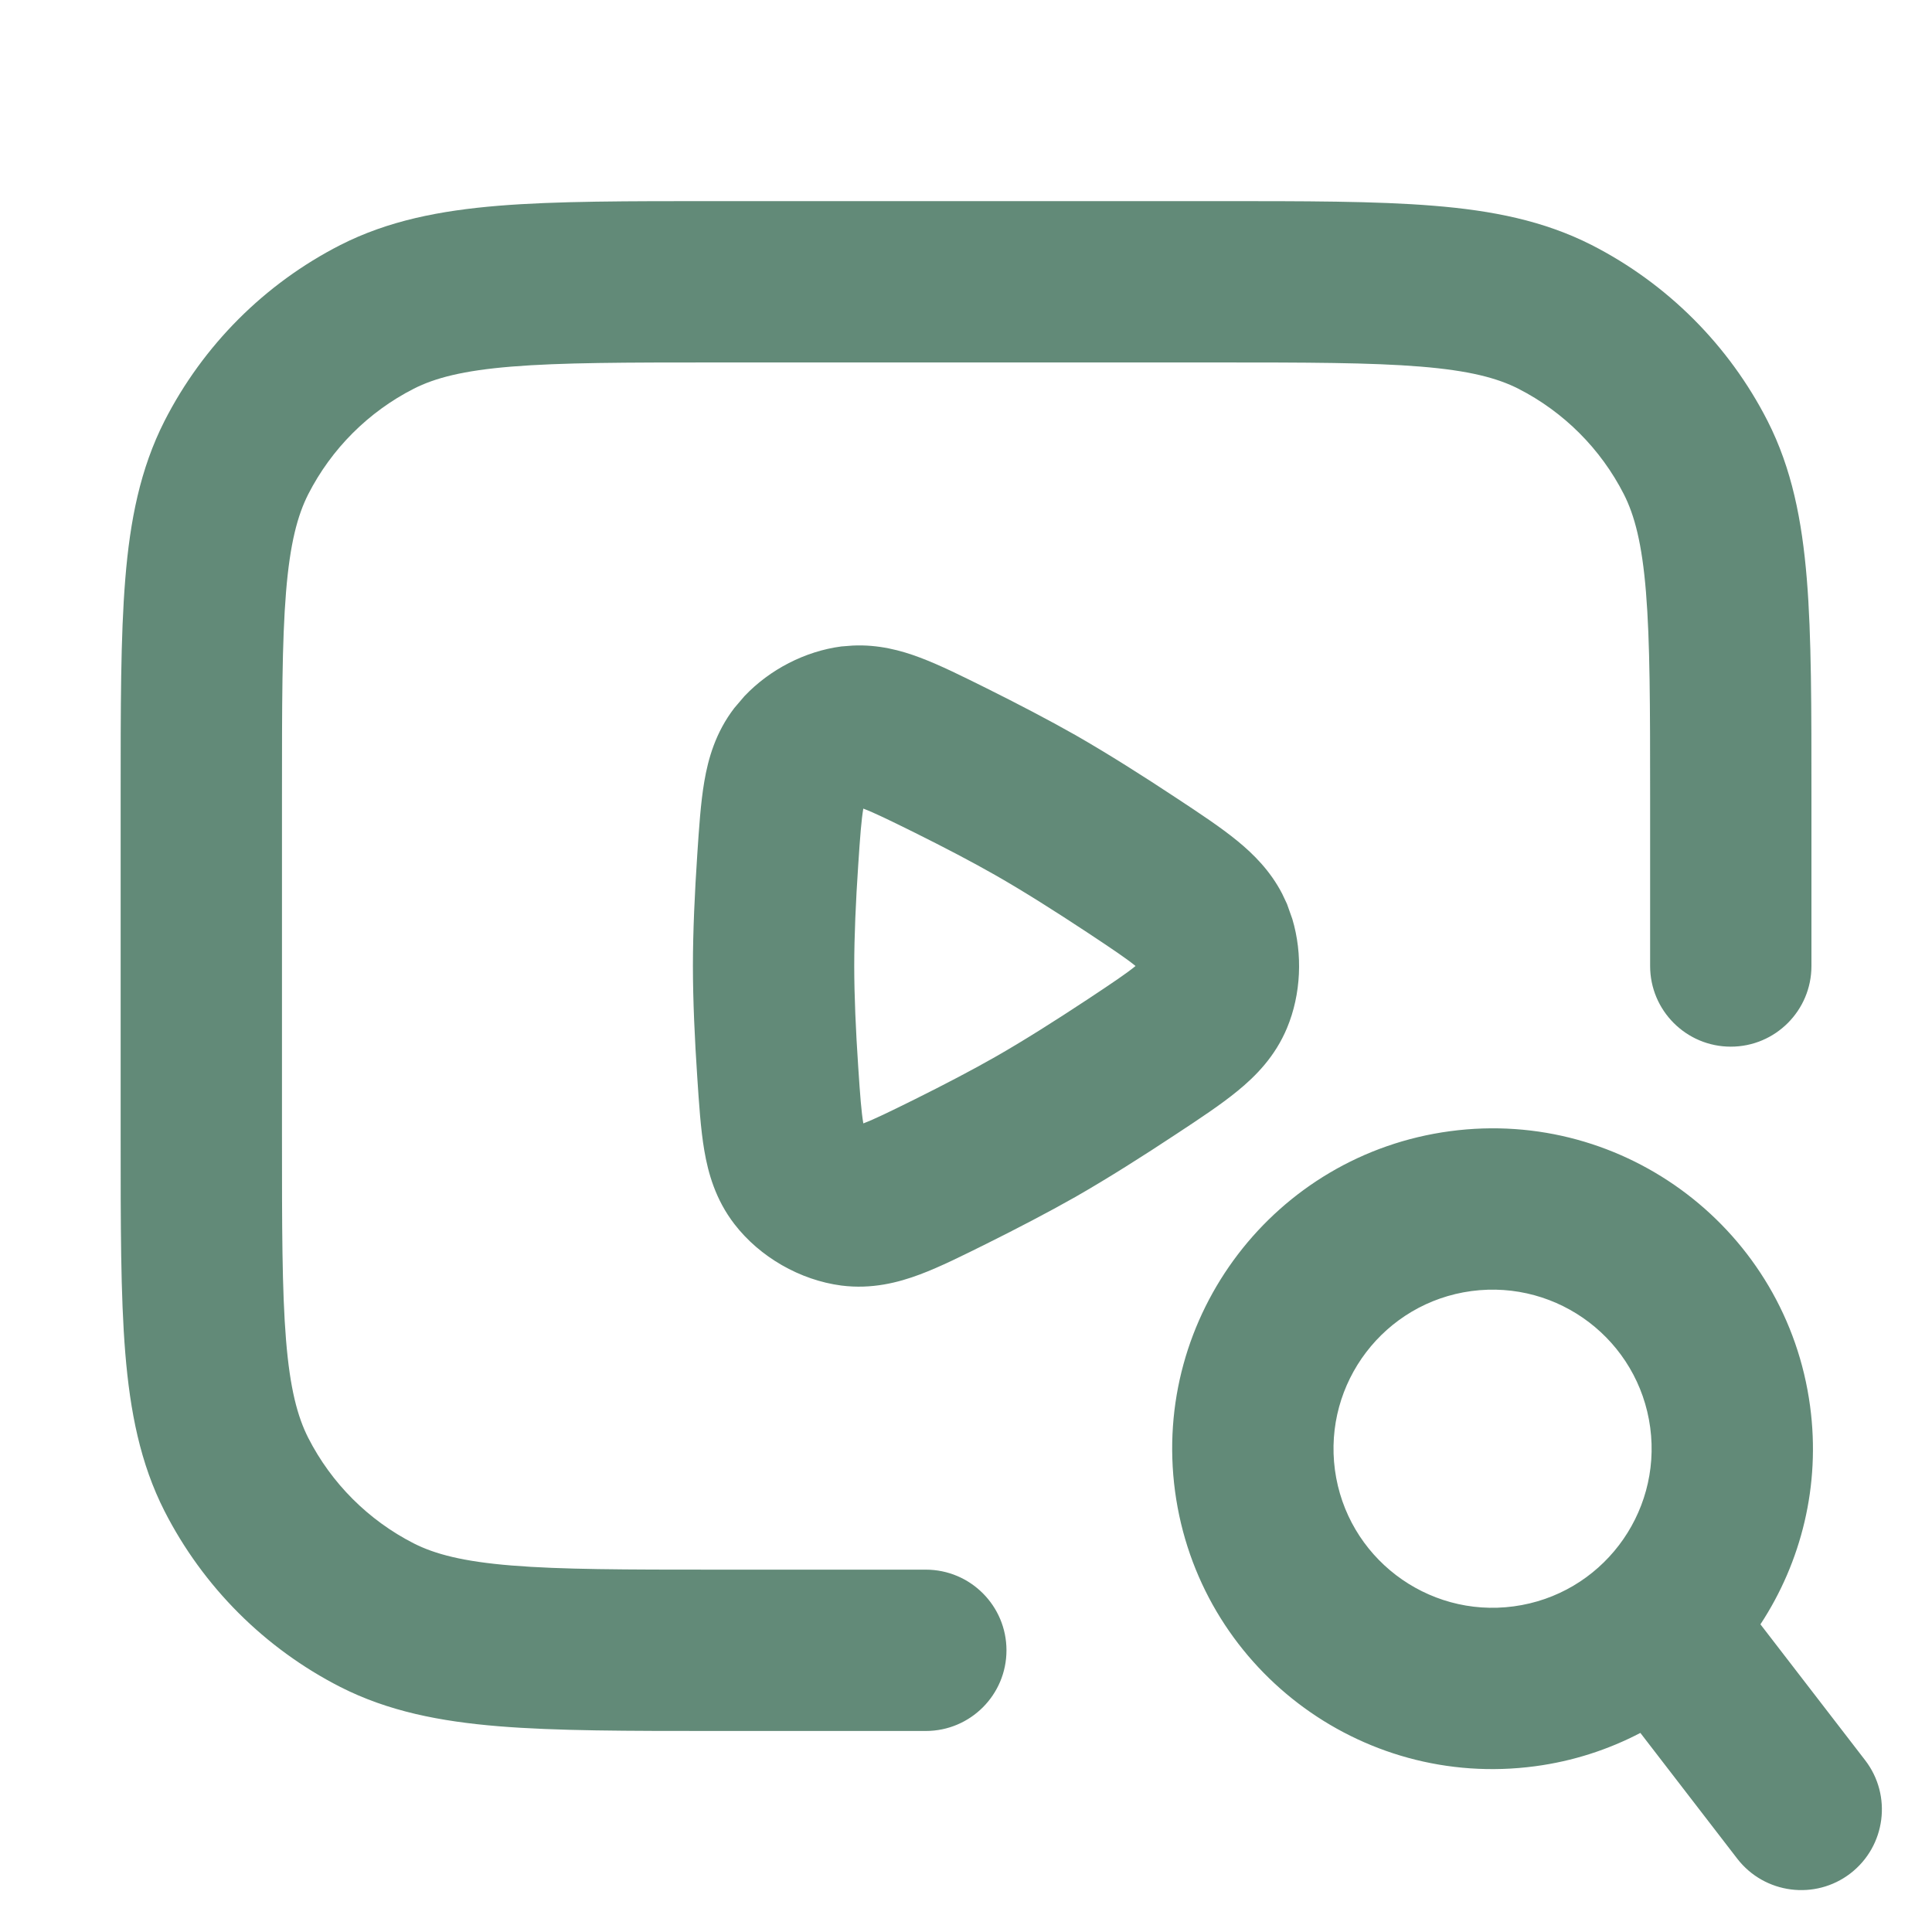
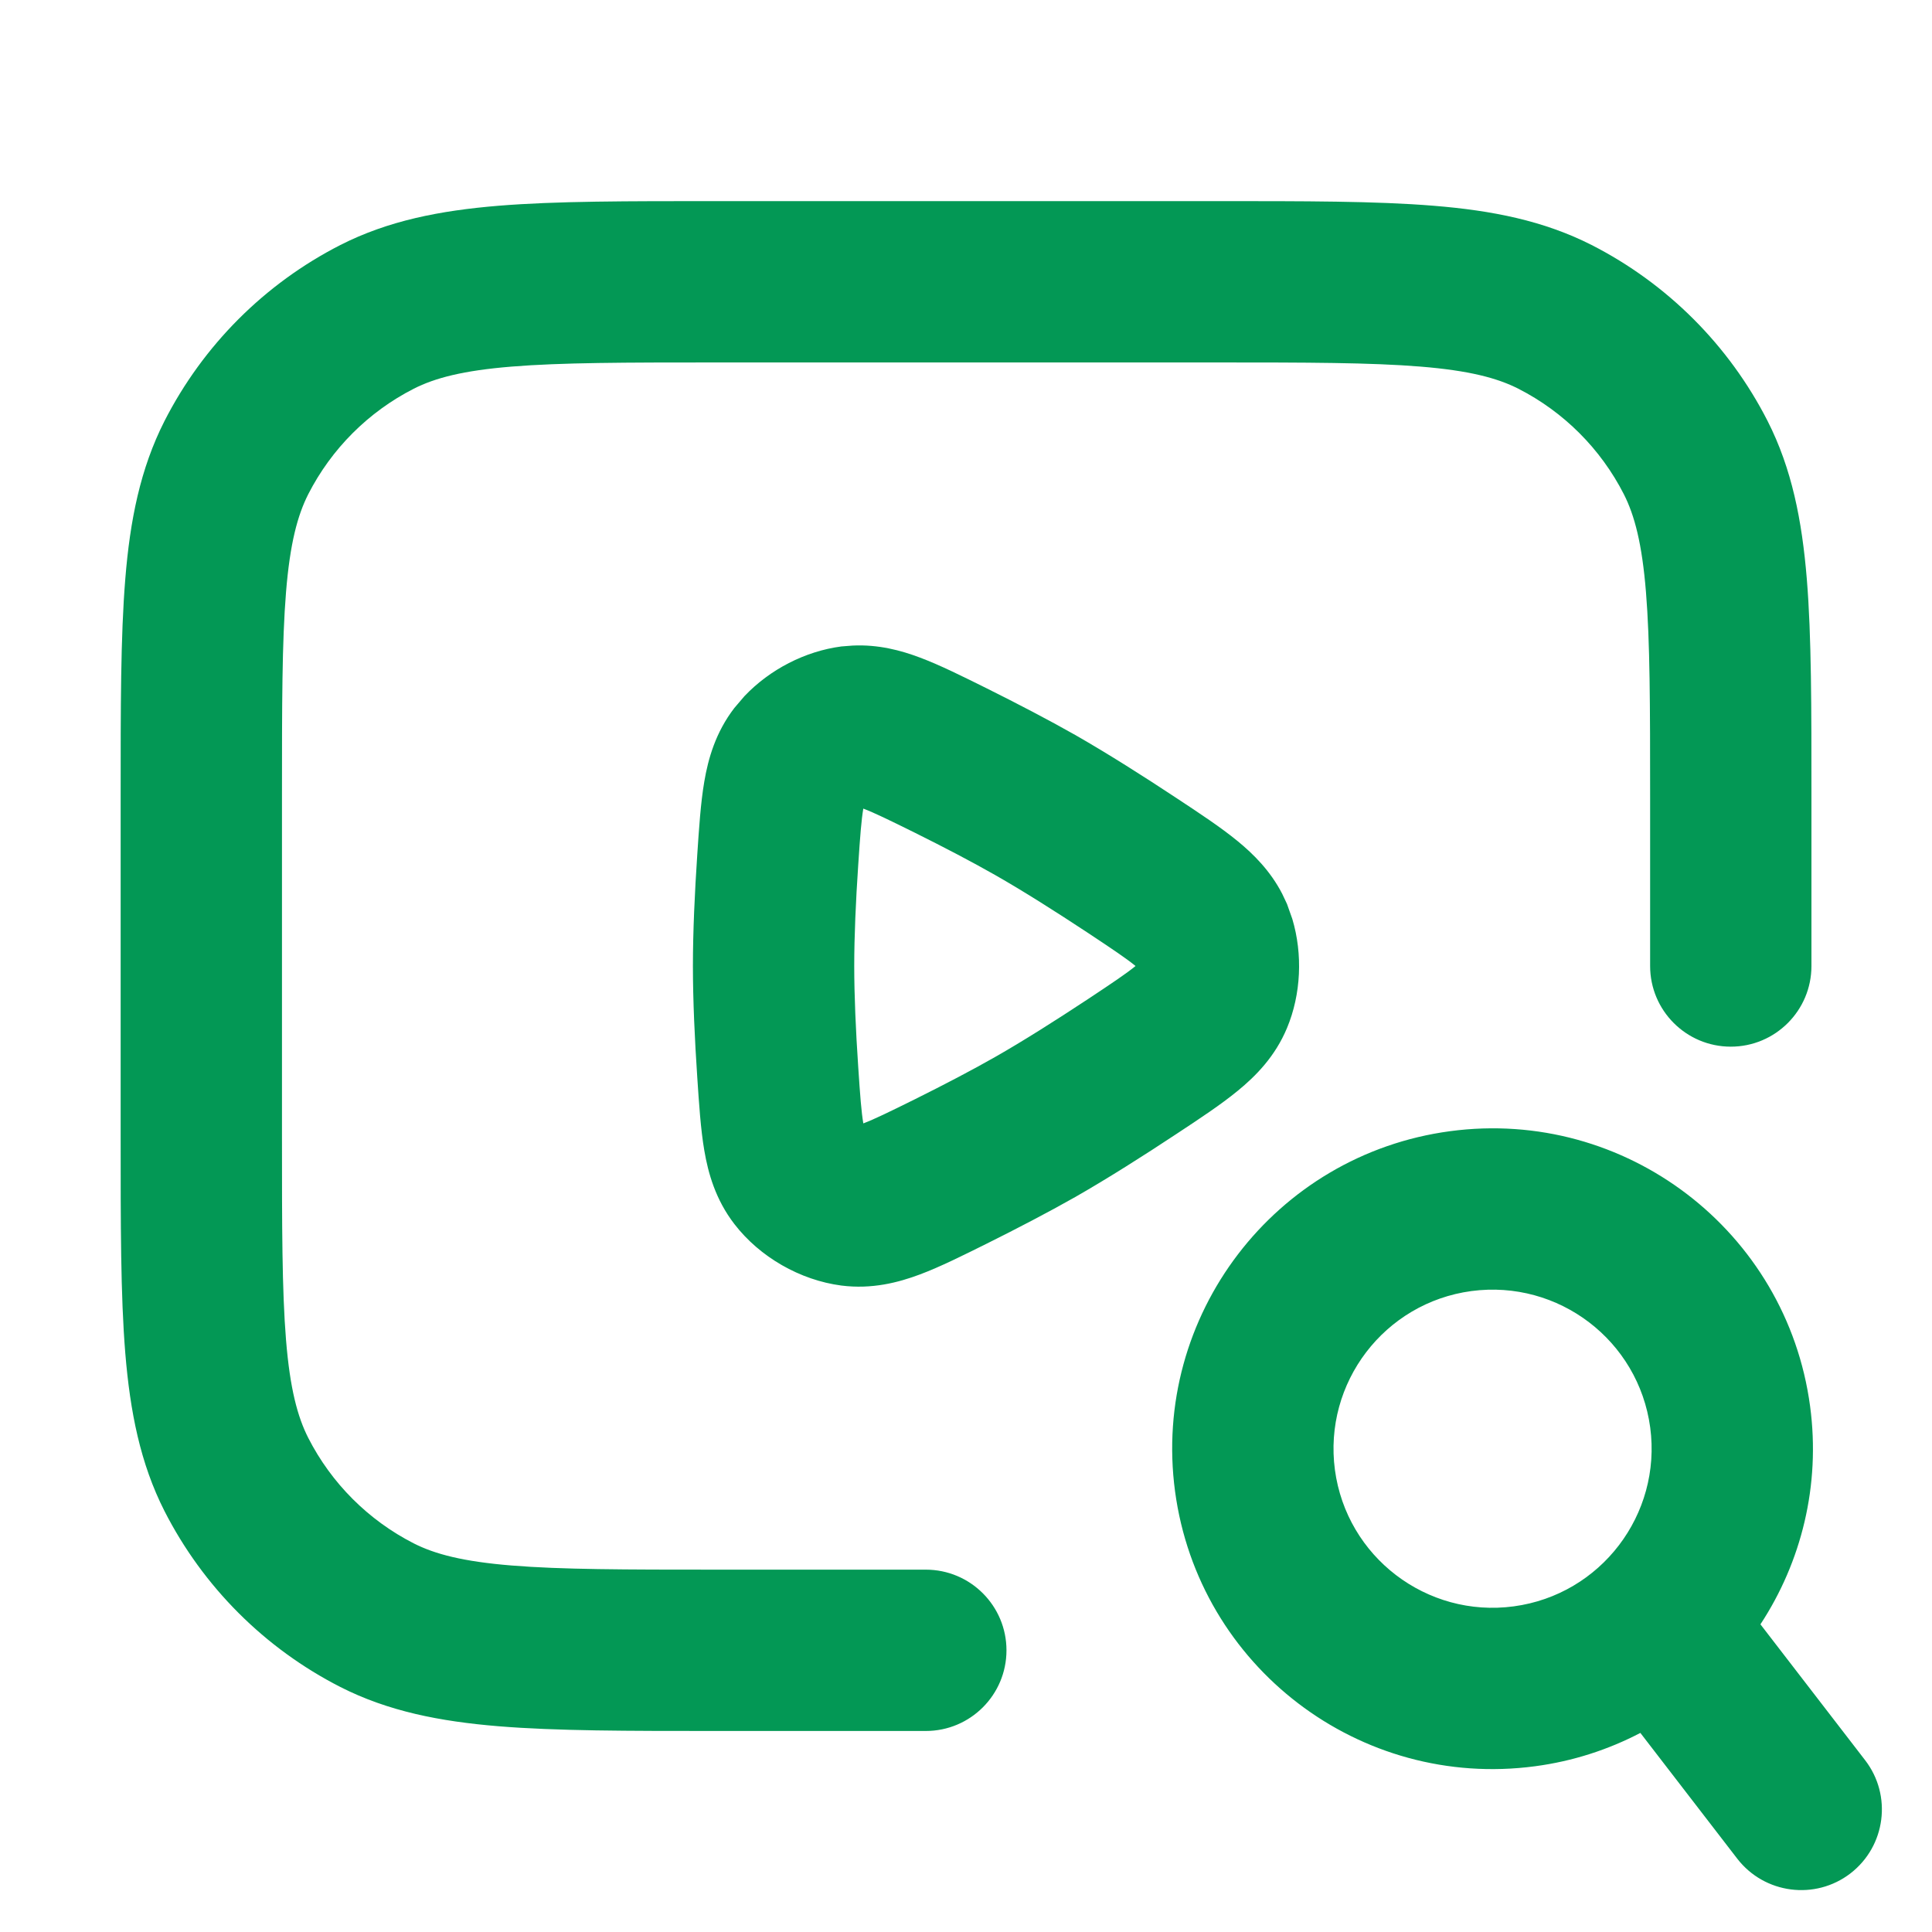
<svg xmlns="http://www.w3.org/2000/svg" preserveAspectRatio="none" overflow="visible" style="display: block;" width="20" height="20" viewBox="0 0 20 20" fill="none">
  <g id="video">
-     <path id="Union" d="M15.011 11.71C16.826 11.467 18.495 12.742 18.738 14.557C18.848 15.379 18.646 16.172 18.224 16.815L19.308 18.222C19.589 18.587 19.521 19.111 19.156 19.393C18.791 19.674 18.266 19.606 17.984 19.241L16.981 17.939C16.65 18.112 16.283 18.232 15.892 18.284C14.076 18.527 12.408 17.253 12.164 15.438C11.921 13.622 13.196 11.953 15.011 11.71ZM12.584 2.082C13.503 2.082 14.243 2.081 14.841 2.13C15.448 2.179 15.982 2.285 16.476 2.536C17.26 2.936 17.898 3.574 18.298 4.358C18.549 4.852 18.654 5.386 18.704 5.993C18.753 6.591 18.752 7.331 18.752 8.25V10C18.752 10.461 18.378 10.835 17.917 10.835C17.456 10.835 17.082 10.461 17.082 10V8.25C17.082 7.303 17.081 6.643 17.039 6.129C16.998 5.625 16.921 5.335 16.81 5.116C16.57 4.646 16.188 4.264 15.718 4.024C15.499 3.913 15.209 3.836 14.705 3.795C14.191 3.753 13.531 3.752 12.584 3.752H7.417C6.47 3.752 5.81 3.753 5.296 3.795C4.792 3.836 4.502 3.913 4.283 4.024C3.813 4.264 3.431 4.646 3.191 5.116C3.08 5.335 3.002 5.625 2.961 6.129C2.919 6.643 2.919 7.303 2.919 8.25V11.75C2.919 12.697 2.919 13.358 2.961 13.872C3.002 14.376 3.08 14.666 3.191 14.885C3.431 15.355 3.813 15.737 4.283 15.977C4.502 16.088 4.792 16.165 5.296 16.206C5.81 16.248 6.47 16.249 7.417 16.249H9.584C10.045 16.249 10.419 16.623 10.419 17.084C10.419 17.545 10.045 17.919 9.584 17.919H7.417C6.498 17.919 5.758 17.919 5.16 17.87C4.553 17.82 4.018 17.715 3.524 17.464C2.74 17.064 2.103 16.427 1.703 15.643C1.452 15.149 1.347 14.615 1.297 14.008C1.248 13.41 1.249 12.669 1.249 11.75V8.25C1.249 7.331 1.248 6.591 1.297 5.993C1.346 5.386 1.452 4.852 1.703 4.358C2.103 3.574 2.74 2.936 3.524 2.536C4.018 2.285 4.553 2.18 5.16 2.13C5.758 2.081 6.498 2.082 7.417 2.082H12.584ZM15.232 13.365C14.331 13.486 13.699 14.315 13.819 15.216C13.94 16.117 14.769 16.75 15.67 16.629C16.571 16.508 17.203 15.679 17.083 14.778C16.962 13.877 16.134 13.245 15.232 13.365ZM8.826 6.683C9.093 6.67 9.327 6.733 9.523 6.807C9.734 6.886 9.973 7.006 10.217 7.127C10.53 7.283 10.851 7.45 11.13 7.608C11.464 7.799 11.835 8.034 12.184 8.265C12.413 8.416 12.639 8.565 12.813 8.708C12.976 8.842 13.15 9.014 13.273 9.252L13.323 9.358L13.378 9.513C13.487 9.878 13.469 10.292 13.323 10.642C13.2 10.937 13 11.139 12.813 11.292C12.639 11.435 12.413 11.584 12.184 11.735C11.835 11.966 11.464 12.201 11.13 12.392C10.851 12.55 10.53 12.717 10.217 12.873C9.973 12.994 9.734 13.114 9.523 13.193C9.299 13.277 9.025 13.348 8.71 13.308C8.282 13.252 7.865 13.013 7.602 12.671C7.408 12.419 7.331 12.146 7.291 11.91C7.253 11.689 7.236 11.422 7.218 11.151C7.192 10.764 7.173 10.358 7.173 10C7.173 9.642 7.192 9.236 7.218 8.848C7.236 8.577 7.253 8.311 7.291 8.09C7.331 7.854 7.408 7.581 7.602 7.329L7.707 7.206C7.969 6.93 8.335 6.741 8.71 6.692L8.826 6.683ZM8.937 8.37C8.917 8.487 8.904 8.653 8.884 8.959C8.859 9.329 8.843 9.695 8.843 10C8.843 10.305 8.859 10.67 8.884 11.04C8.904 11.346 8.917 11.512 8.937 11.629H8.938C9.049 11.587 9.199 11.514 9.474 11.378C9.773 11.229 10.063 11.078 10.303 10.941C10.591 10.777 10.927 10.564 11.262 10.343C11.52 10.172 11.661 10.077 11.754 10.001L11.755 10L11.754 9.999C11.661 9.923 11.52 9.828 11.262 9.657C10.927 9.436 10.591 9.223 10.303 9.059C10.063 8.922 9.773 8.771 9.474 8.622C9.199 8.486 9.049 8.413 8.938 8.371L8.937 8.37Z" fill="#628A78" />
+     <path id="Union" d="M15.011 11.71C16.826 11.467 18.495 12.742 18.738 14.557C18.848 15.379 18.646 16.172 18.224 16.815L19.308 18.222C19.589 18.587 19.521 19.111 19.156 19.393C18.791 19.674 18.266 19.606 17.984 19.241L16.981 17.939C16.65 18.112 16.283 18.232 15.892 18.284C14.076 18.527 12.408 17.253 12.164 15.438C11.921 13.622 13.196 11.953 15.011 11.71ZM12.584 2.082C13.503 2.082 14.243 2.081 14.841 2.13C15.448 2.179 15.982 2.285 16.476 2.536C17.26 2.936 17.898 3.574 18.298 4.358C18.549 4.852 18.654 5.386 18.704 5.993C18.753 6.591 18.752 7.331 18.752 8.25V10C18.752 10.461 18.378 10.835 17.917 10.835C17.456 10.835 17.082 10.461 17.082 10V8.25C17.082 7.303 17.081 6.643 17.039 6.129C16.998 5.625 16.921 5.335 16.81 5.116C16.57 4.646 16.188 4.264 15.718 4.024C15.499 3.913 15.209 3.836 14.705 3.795C14.191 3.753 13.531 3.752 12.584 3.752H7.417C6.47 3.752 5.81 3.753 5.296 3.795C4.792 3.836 4.502 3.913 4.283 4.024C3.813 4.264 3.431 4.646 3.191 5.116C3.08 5.335 3.002 5.625 2.961 6.129C2.919 6.643 2.919 7.303 2.919 8.25V11.75C2.919 12.697 2.919 13.358 2.961 13.872C3.002 14.376 3.08 14.666 3.191 14.885C3.431 15.355 3.813 15.737 4.283 15.977C4.502 16.088 4.792 16.165 5.296 16.206C5.81 16.248 6.47 16.249 7.417 16.249H9.584C10.045 16.249 10.419 16.623 10.419 17.084C10.419 17.545 10.045 17.919 9.584 17.919H7.417C6.498 17.919 5.758 17.919 5.16 17.87C4.553 17.82 4.018 17.715 3.524 17.464C2.74 17.064 2.103 16.427 1.703 15.643C1.452 15.149 1.347 14.615 1.297 14.008C1.248 13.41 1.249 12.669 1.249 11.75V8.25C1.249 7.331 1.248 6.591 1.297 5.993C1.346 5.386 1.452 4.852 1.703 4.358C2.103 3.574 2.74 2.936 3.524 2.536C4.018 2.285 4.553 2.18 5.16 2.13C5.758 2.081 6.498 2.082 7.417 2.082H12.584ZM15.232 13.365C14.331 13.486 13.699 14.315 13.819 15.216C13.94 16.117 14.769 16.75 15.67 16.629C16.571 16.508 17.203 15.679 17.083 14.778C16.962 13.877 16.134 13.245 15.232 13.365ZM8.826 6.683C9.093 6.67 9.327 6.733 9.523 6.807C9.734 6.886 9.973 7.006 10.217 7.127C10.53 7.283 10.851 7.45 11.13 7.608C11.464 7.799 11.835 8.034 12.184 8.265C12.413 8.416 12.639 8.565 12.813 8.708C12.976 8.842 13.15 9.014 13.273 9.252L13.323 9.358L13.378 9.513C13.487 9.878 13.469 10.292 13.323 10.642C13.2 10.937 13 11.139 12.813 11.292C12.639 11.435 12.413 11.584 12.184 11.735C11.835 11.966 11.464 12.201 11.13 12.392C10.851 12.55 10.53 12.717 10.217 12.873C9.973 12.994 9.734 13.114 9.523 13.193C9.299 13.277 9.025 13.348 8.71 13.308C8.282 13.252 7.865 13.013 7.602 12.671C7.408 12.419 7.331 12.146 7.291 11.91C7.253 11.689 7.236 11.422 7.218 11.151C7.192 10.764 7.173 10.358 7.173 10C7.173 9.642 7.192 9.236 7.218 8.848C7.236 8.577 7.253 8.311 7.291 8.09C7.331 7.854 7.408 7.581 7.602 7.329L7.707 7.206C7.969 6.93 8.335 6.741 8.71 6.692L8.826 6.683ZM8.937 8.37C8.917 8.487 8.904 8.653 8.884 8.959C8.859 9.329 8.843 9.695 8.843 10C8.843 10.305 8.859 10.67 8.884 11.04C8.904 11.346 8.917 11.512 8.937 11.629H8.938C9.049 11.587 9.199 11.514 9.474 11.378C9.773 11.229 10.063 11.078 10.303 10.941C10.591 10.777 10.927 10.564 11.262 10.343C11.52 10.172 11.661 10.077 11.754 10.001L11.755 10L11.754 9.999C11.661 9.923 11.52 9.828 11.262 9.657C10.927 9.436 10.591 9.223 10.303 9.059C10.063 8.922 9.773 8.771 9.474 8.622C9.199 8.486 9.049 8.413 8.938 8.371L8.937 8.37Z" fill="#039855" />
  </g>
</svg>
